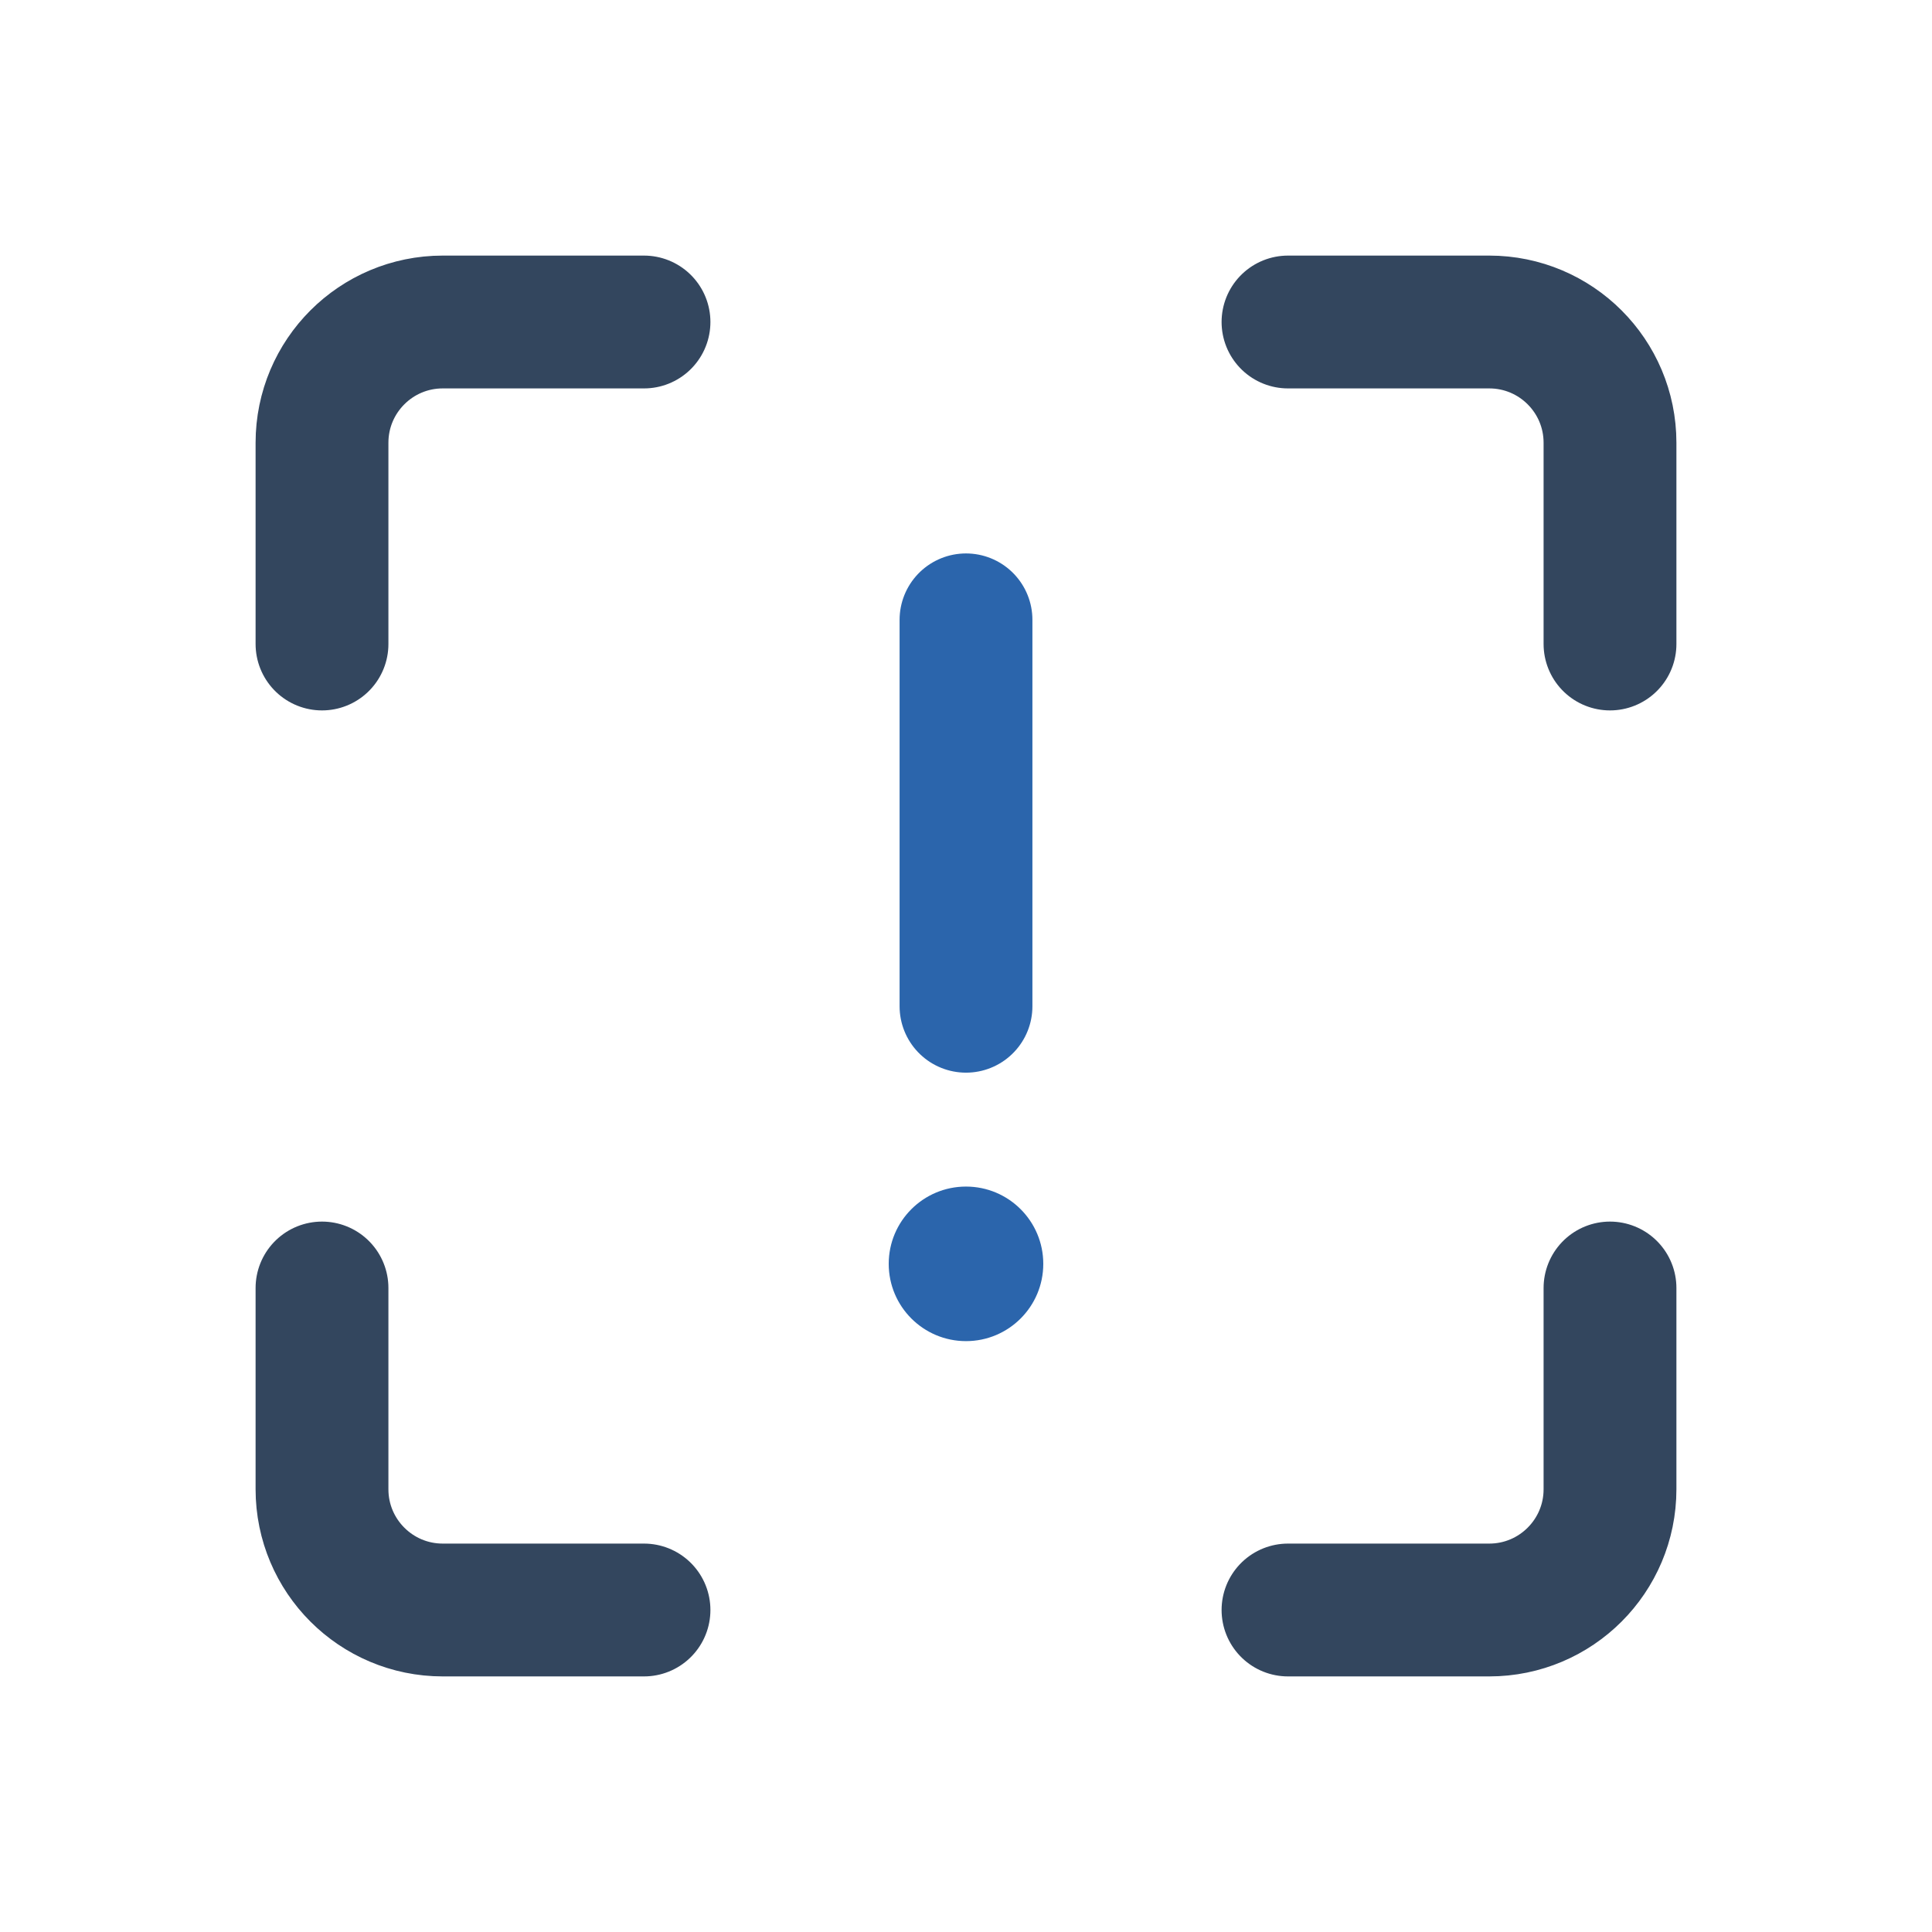
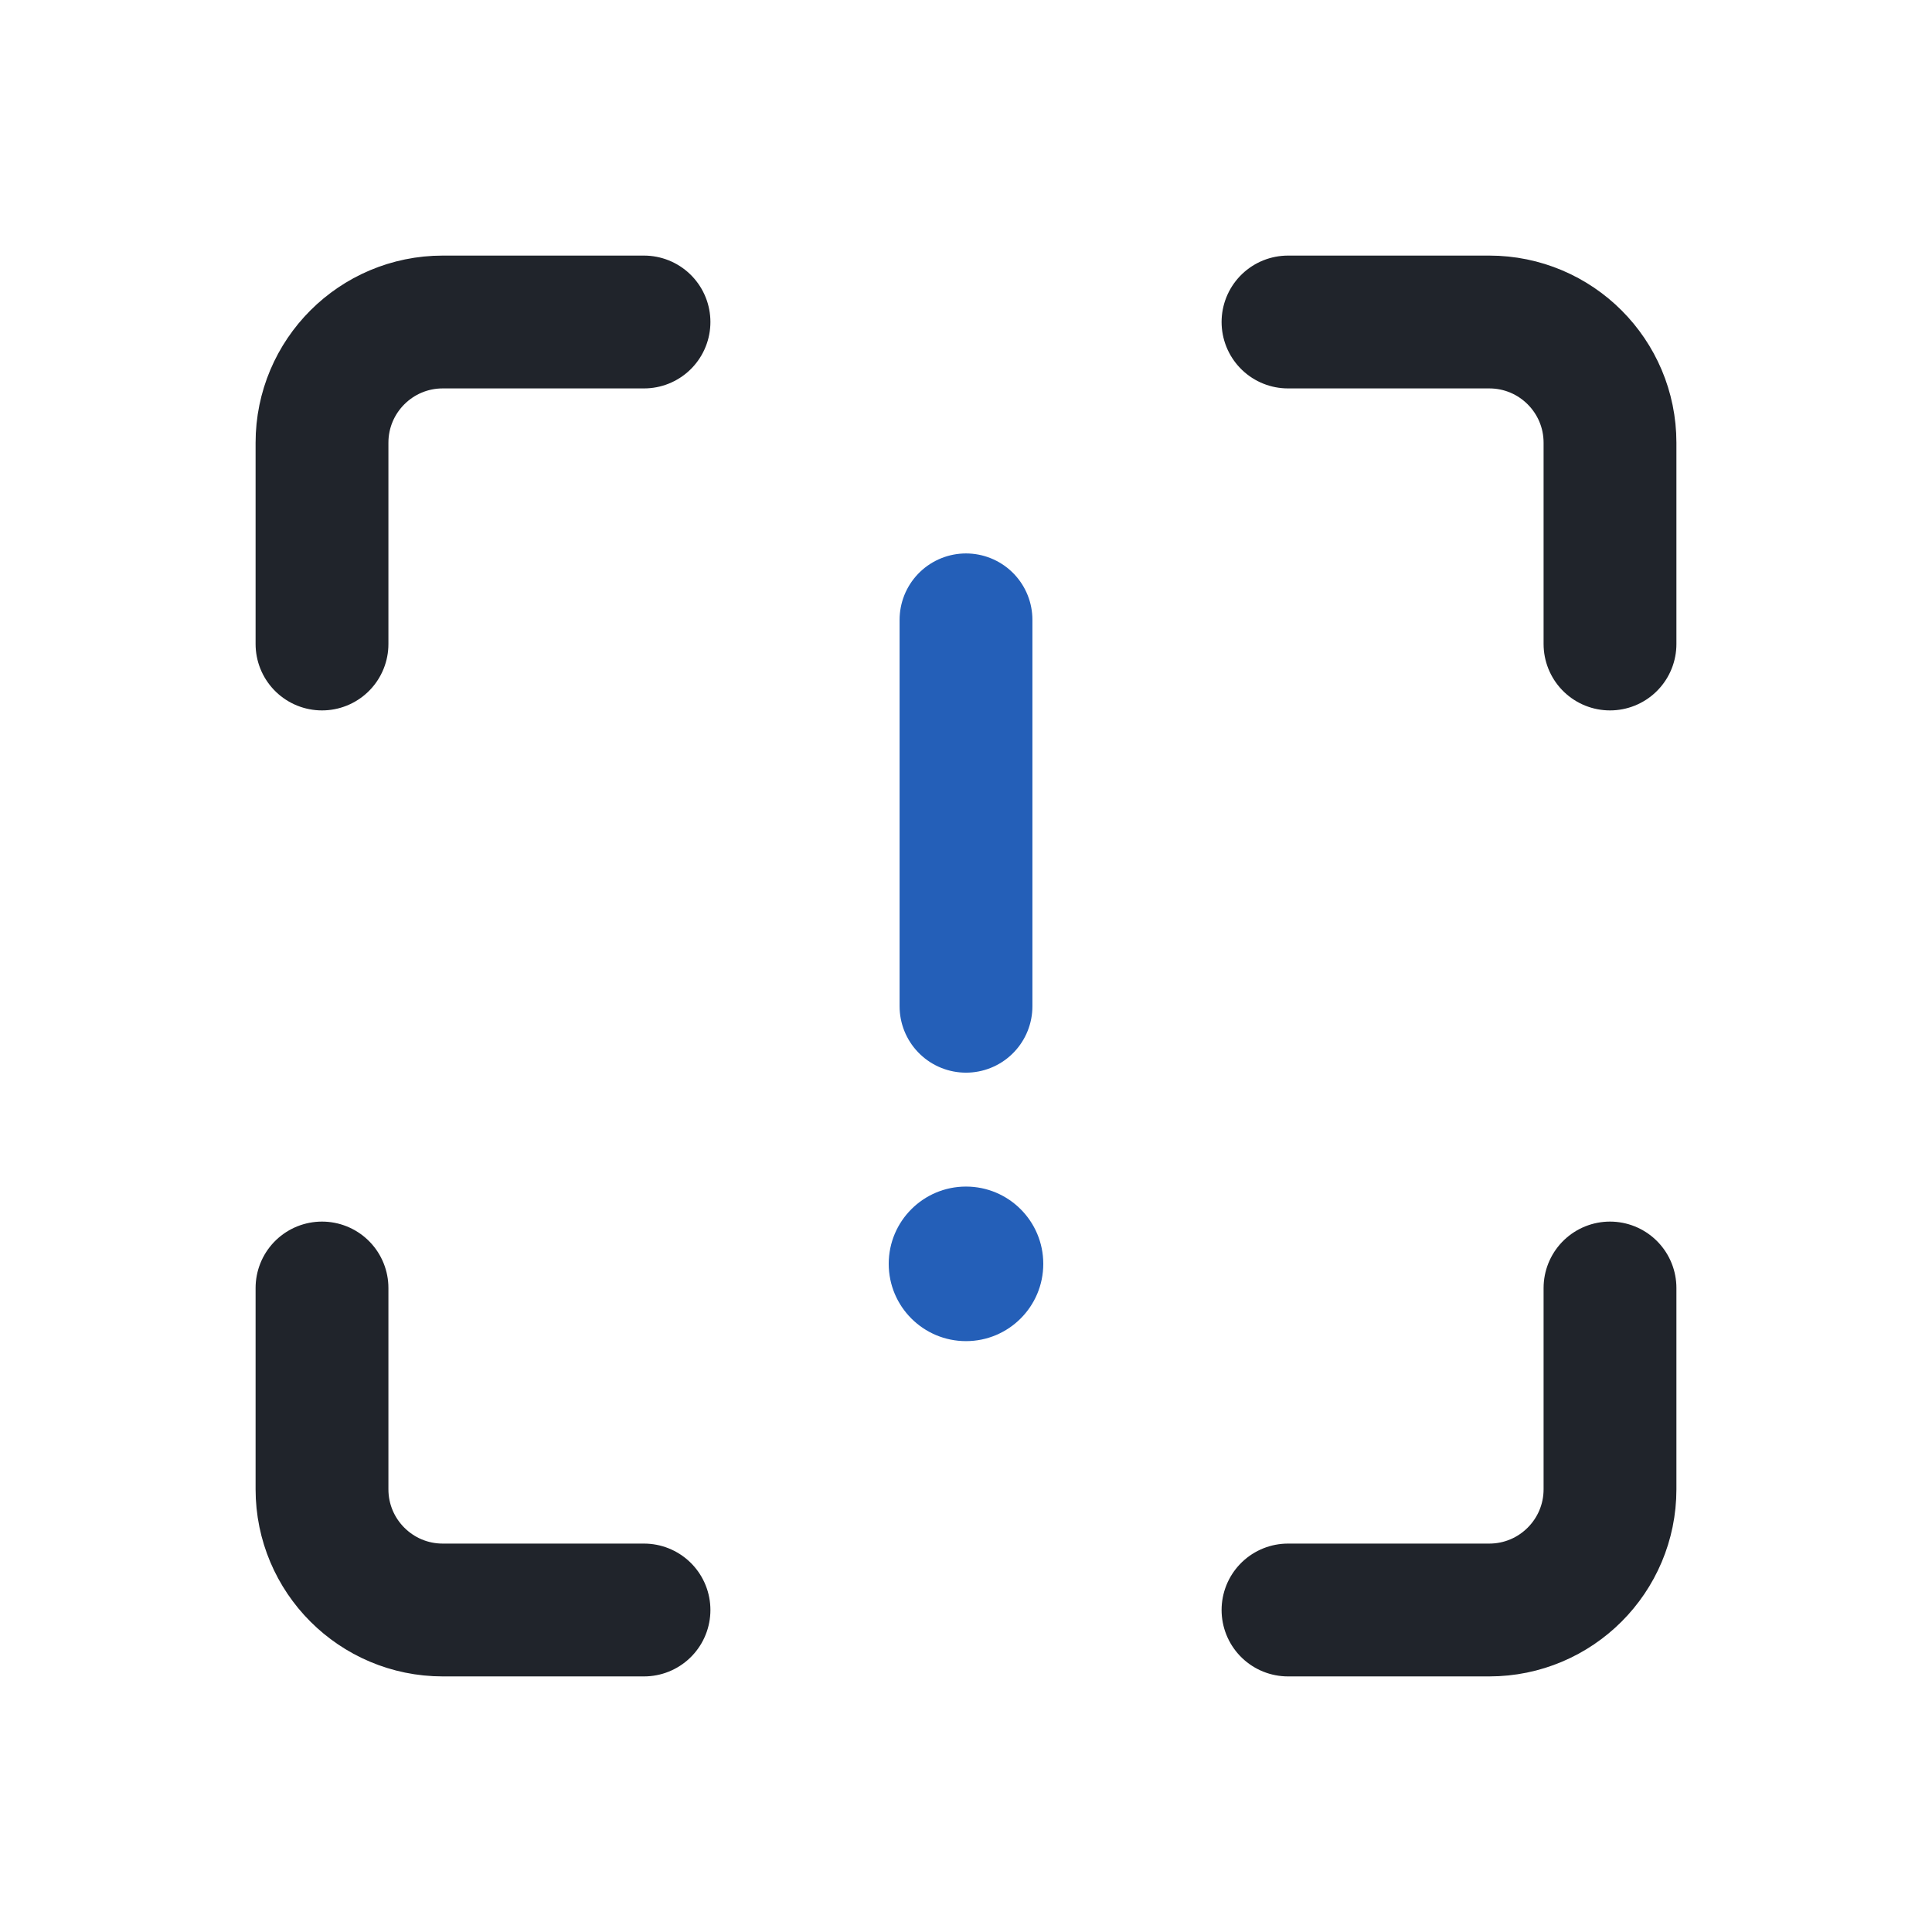
<svg xmlns="http://www.w3.org/2000/svg" width="24" height="24" viewBox="0 0 24 24">
  <g fill="none" stroke-width="1.65" stroke-linecap="round" stroke-linejoin="round">
-     <path d="M4 8V5.5A1.5 1.5 0 0 1 5.5 4H8m8 0h2.5A1.5 1.5 0 0 1 20 5.5V8m0 8v2.5a1.5 1.5 0 0 1-1.5 1.5H16m-8 0H5.5A1.5 1.5 0 0 1 4 18.5V16" stroke="#33465E" fill="none" />
-     <path d="M12 7.7v4.8" stroke="#2B65AC" fill="none" />
-     <circle cx="12" cy="15.7" r="0.96" stroke="none" fill="#2B65AC" />
+     <path d="M4 8V5.5A1.5 1.5 0 0 1 5.5 4H8m8 0h2.5A1.5 1.5 0 0 1 20 5.5V8m0 8v2.5a1.5 1.5 0 0 1-1.5 1.5H16m-8 0H5.5A1.5 1.5 0 0 1 4 18.5V16" stroke="#20242b" fill="none" />
+     <path d="M12 7.7v4.8" stroke="#245fb8" fill="none" />
+     <circle cx="12" cy="15.7" r="0.96" stroke="none" fill="#245fb8" />
  </g>
</svg>
